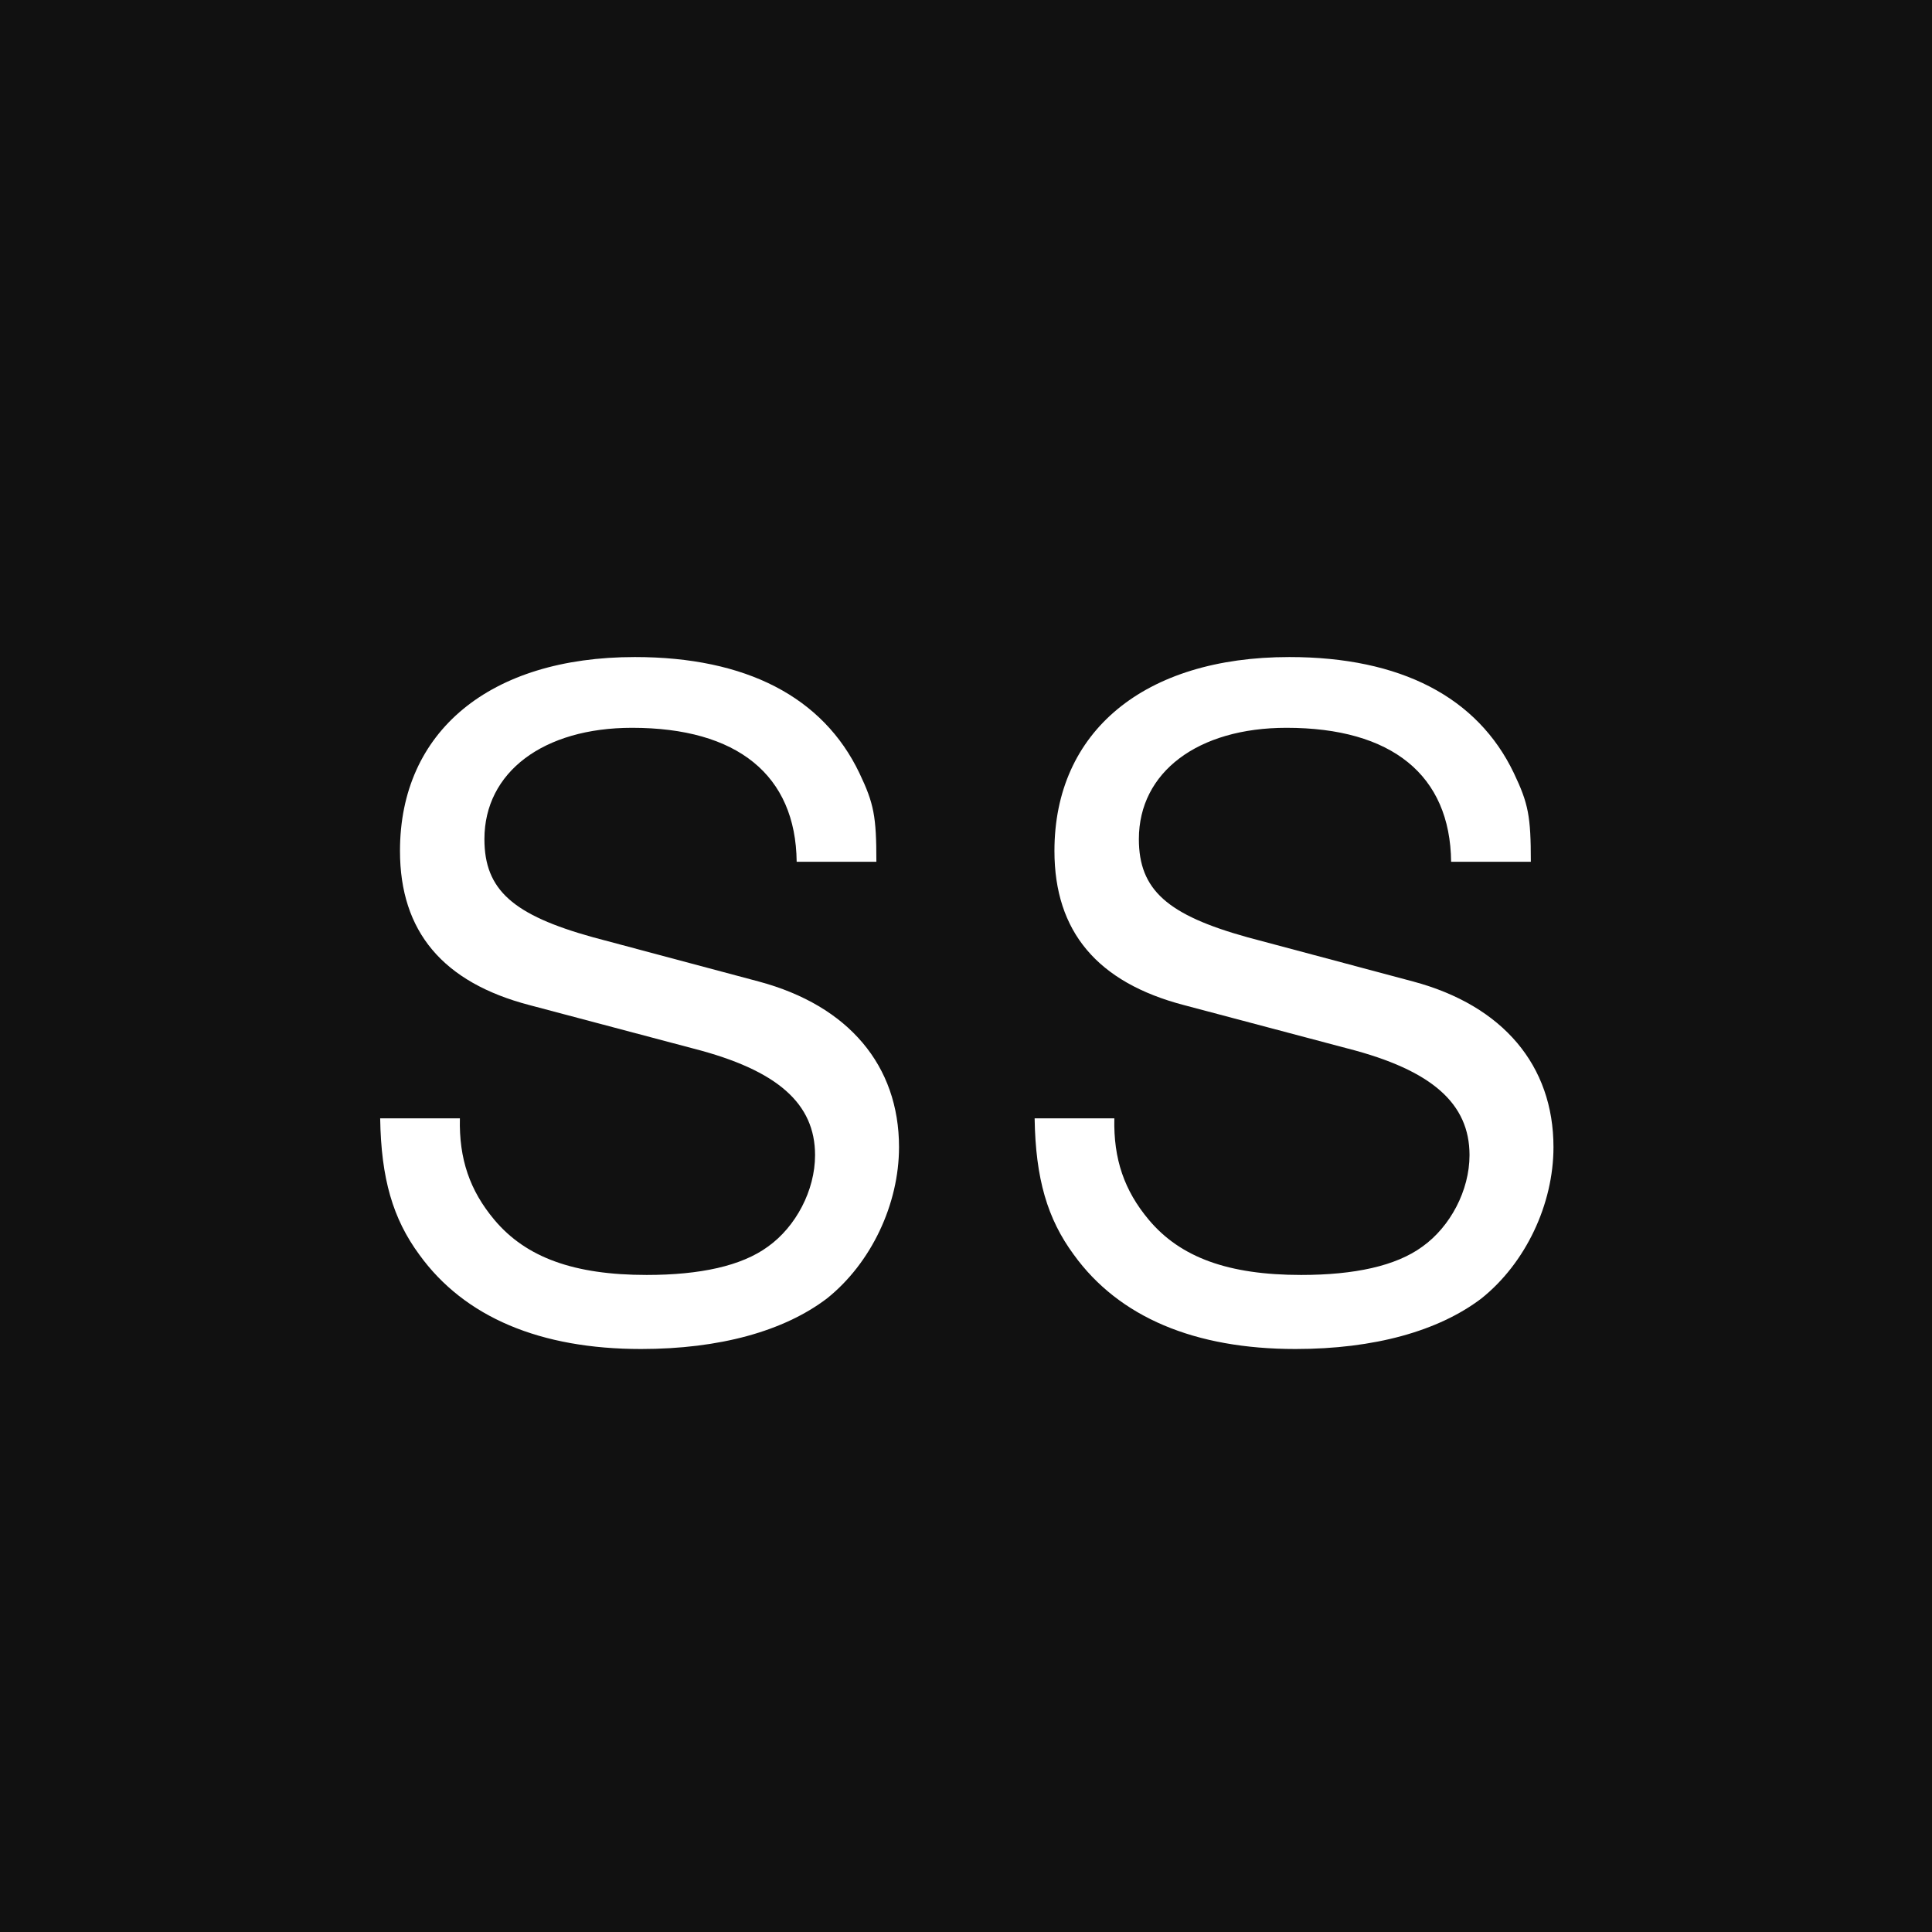
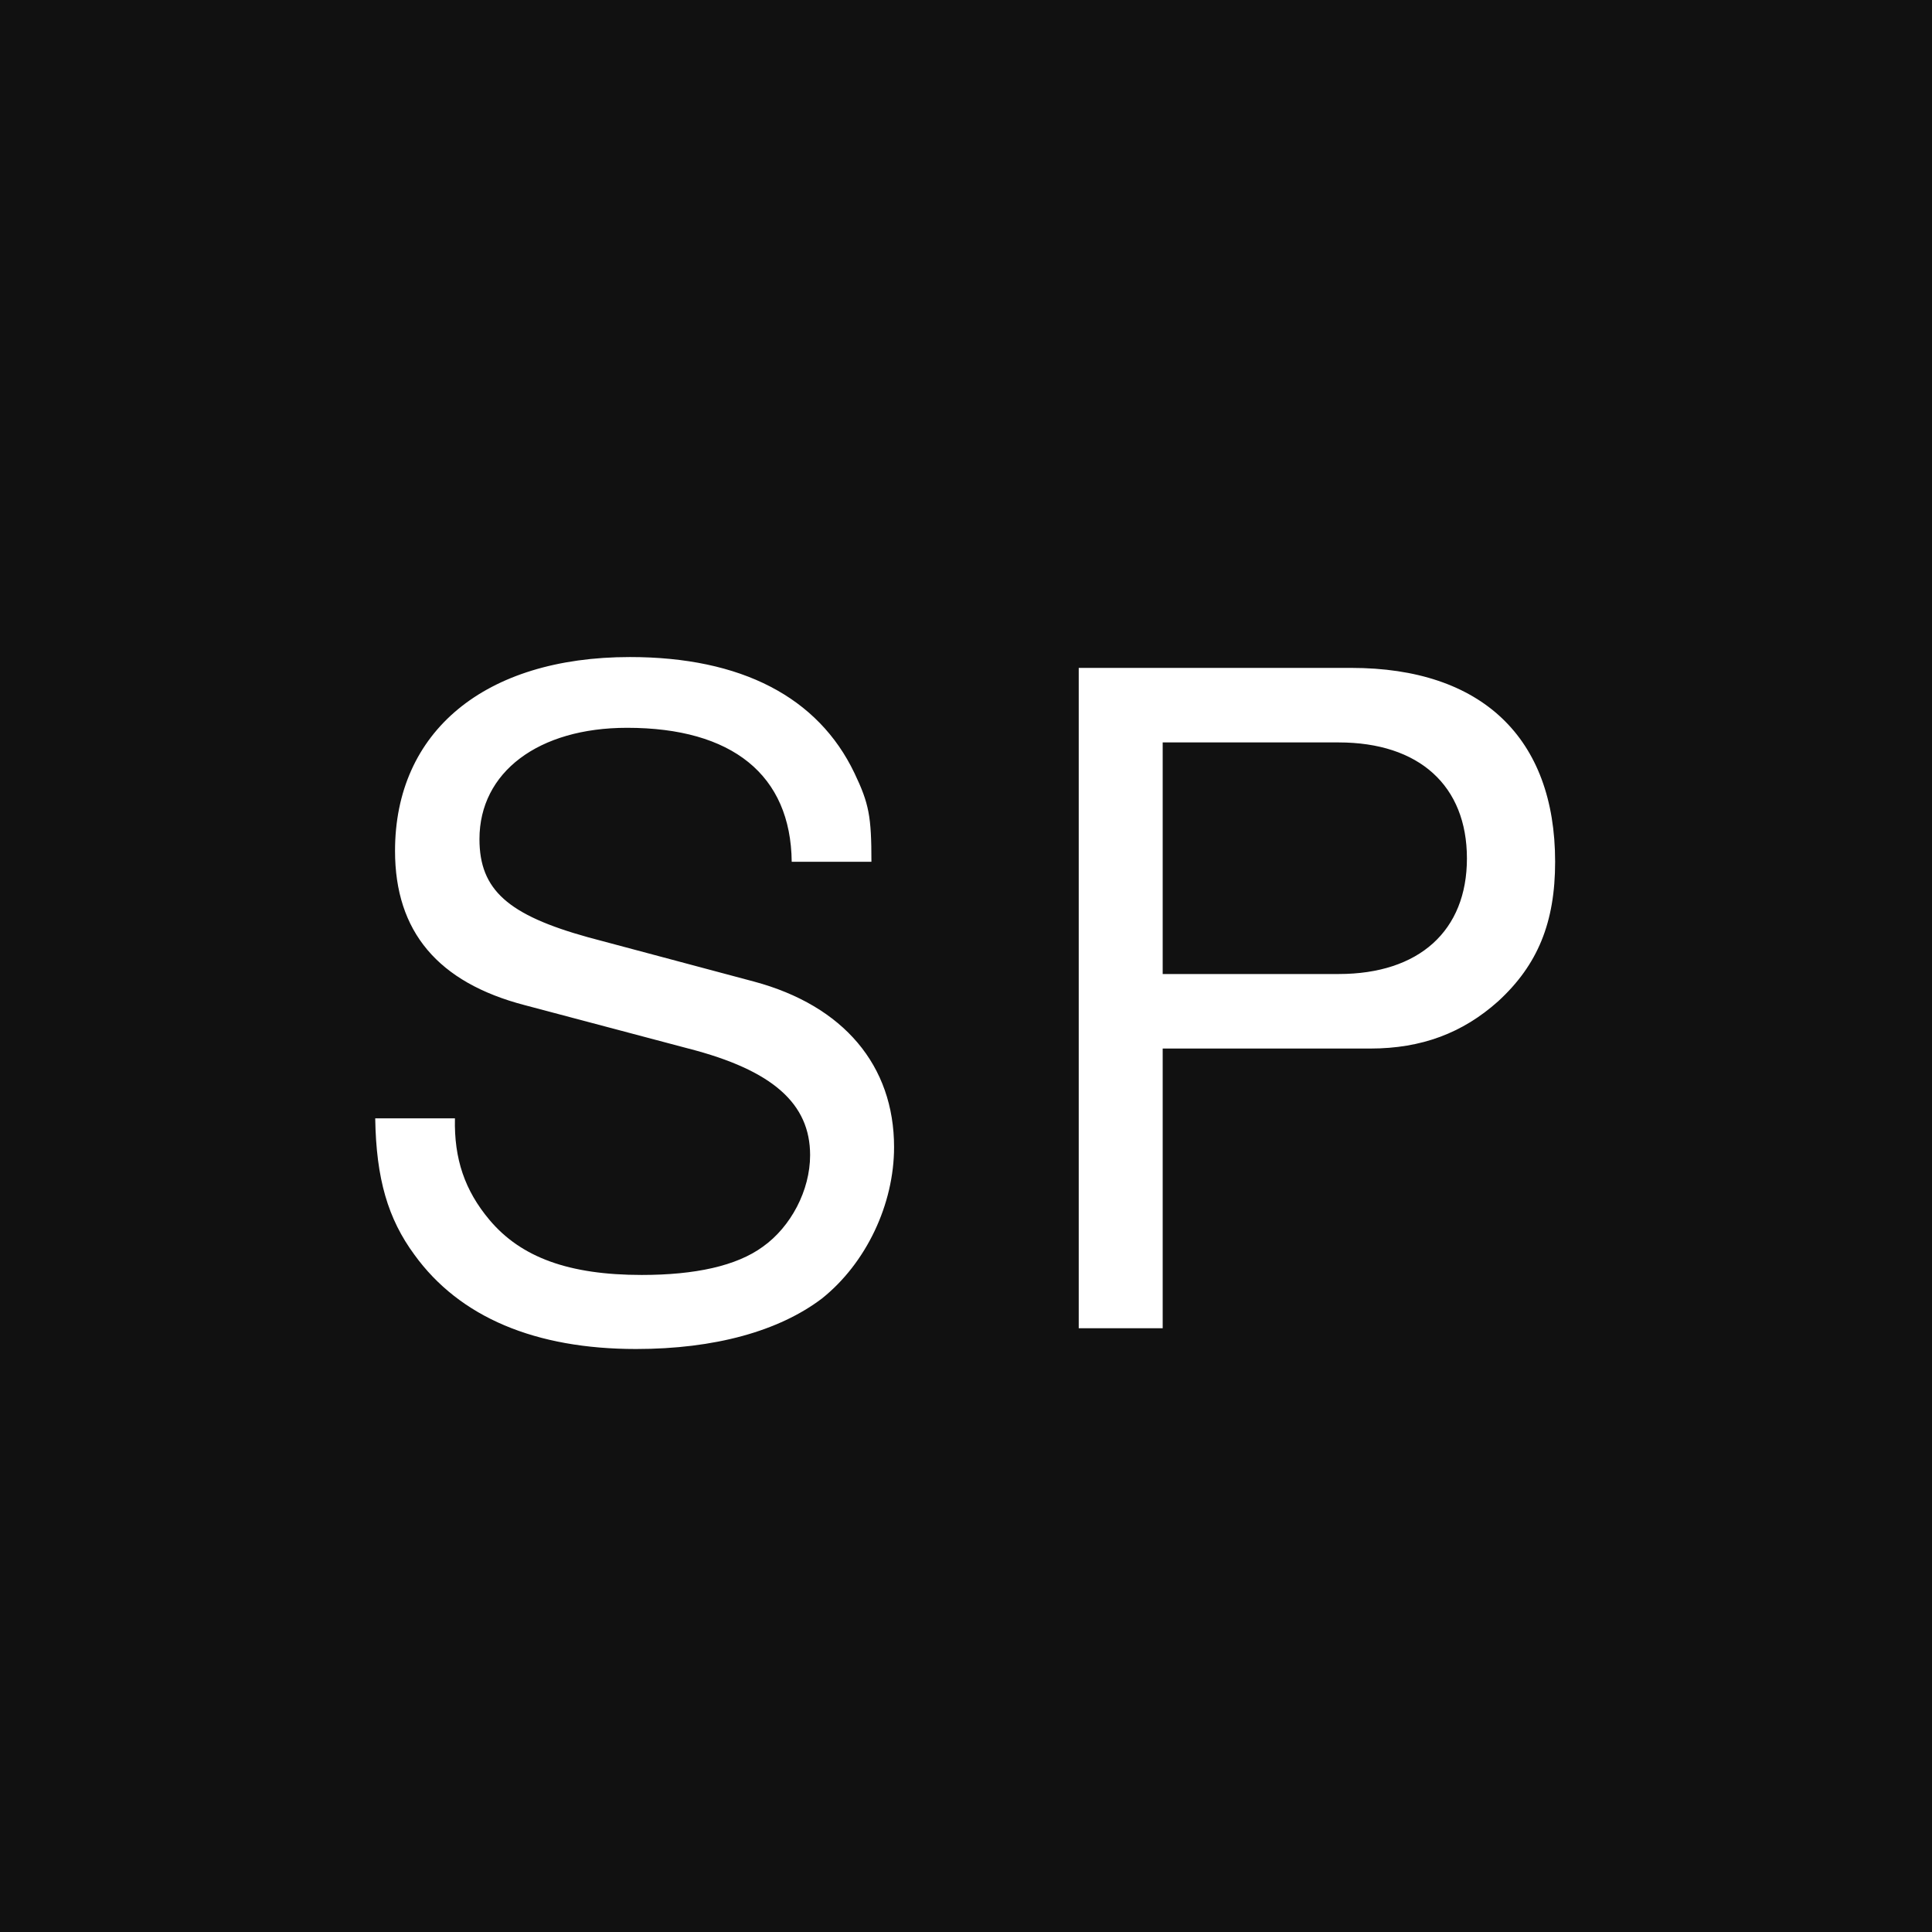
<svg xmlns="http://www.w3.org/2000/svg" viewBox="0 0 64 64">
  <rect width="64" height="64" fill="#111" />
-   <text x="32" y="44" text-anchor="middle" font-family="Helvetica Neue,Helvetica,Arial,sans-serif" font-size="30" font-weight="500" letter-spacing="2" fill="#fff">SS</text>
+   <text x="32" y="44" text-anchor="middle" font-family="Helvetica Neue,Helvetica,Arial,sans-serif" font-size="30" font-weight="500" letter-spacing="2" fill="#fff">SP</text>
</svg>
